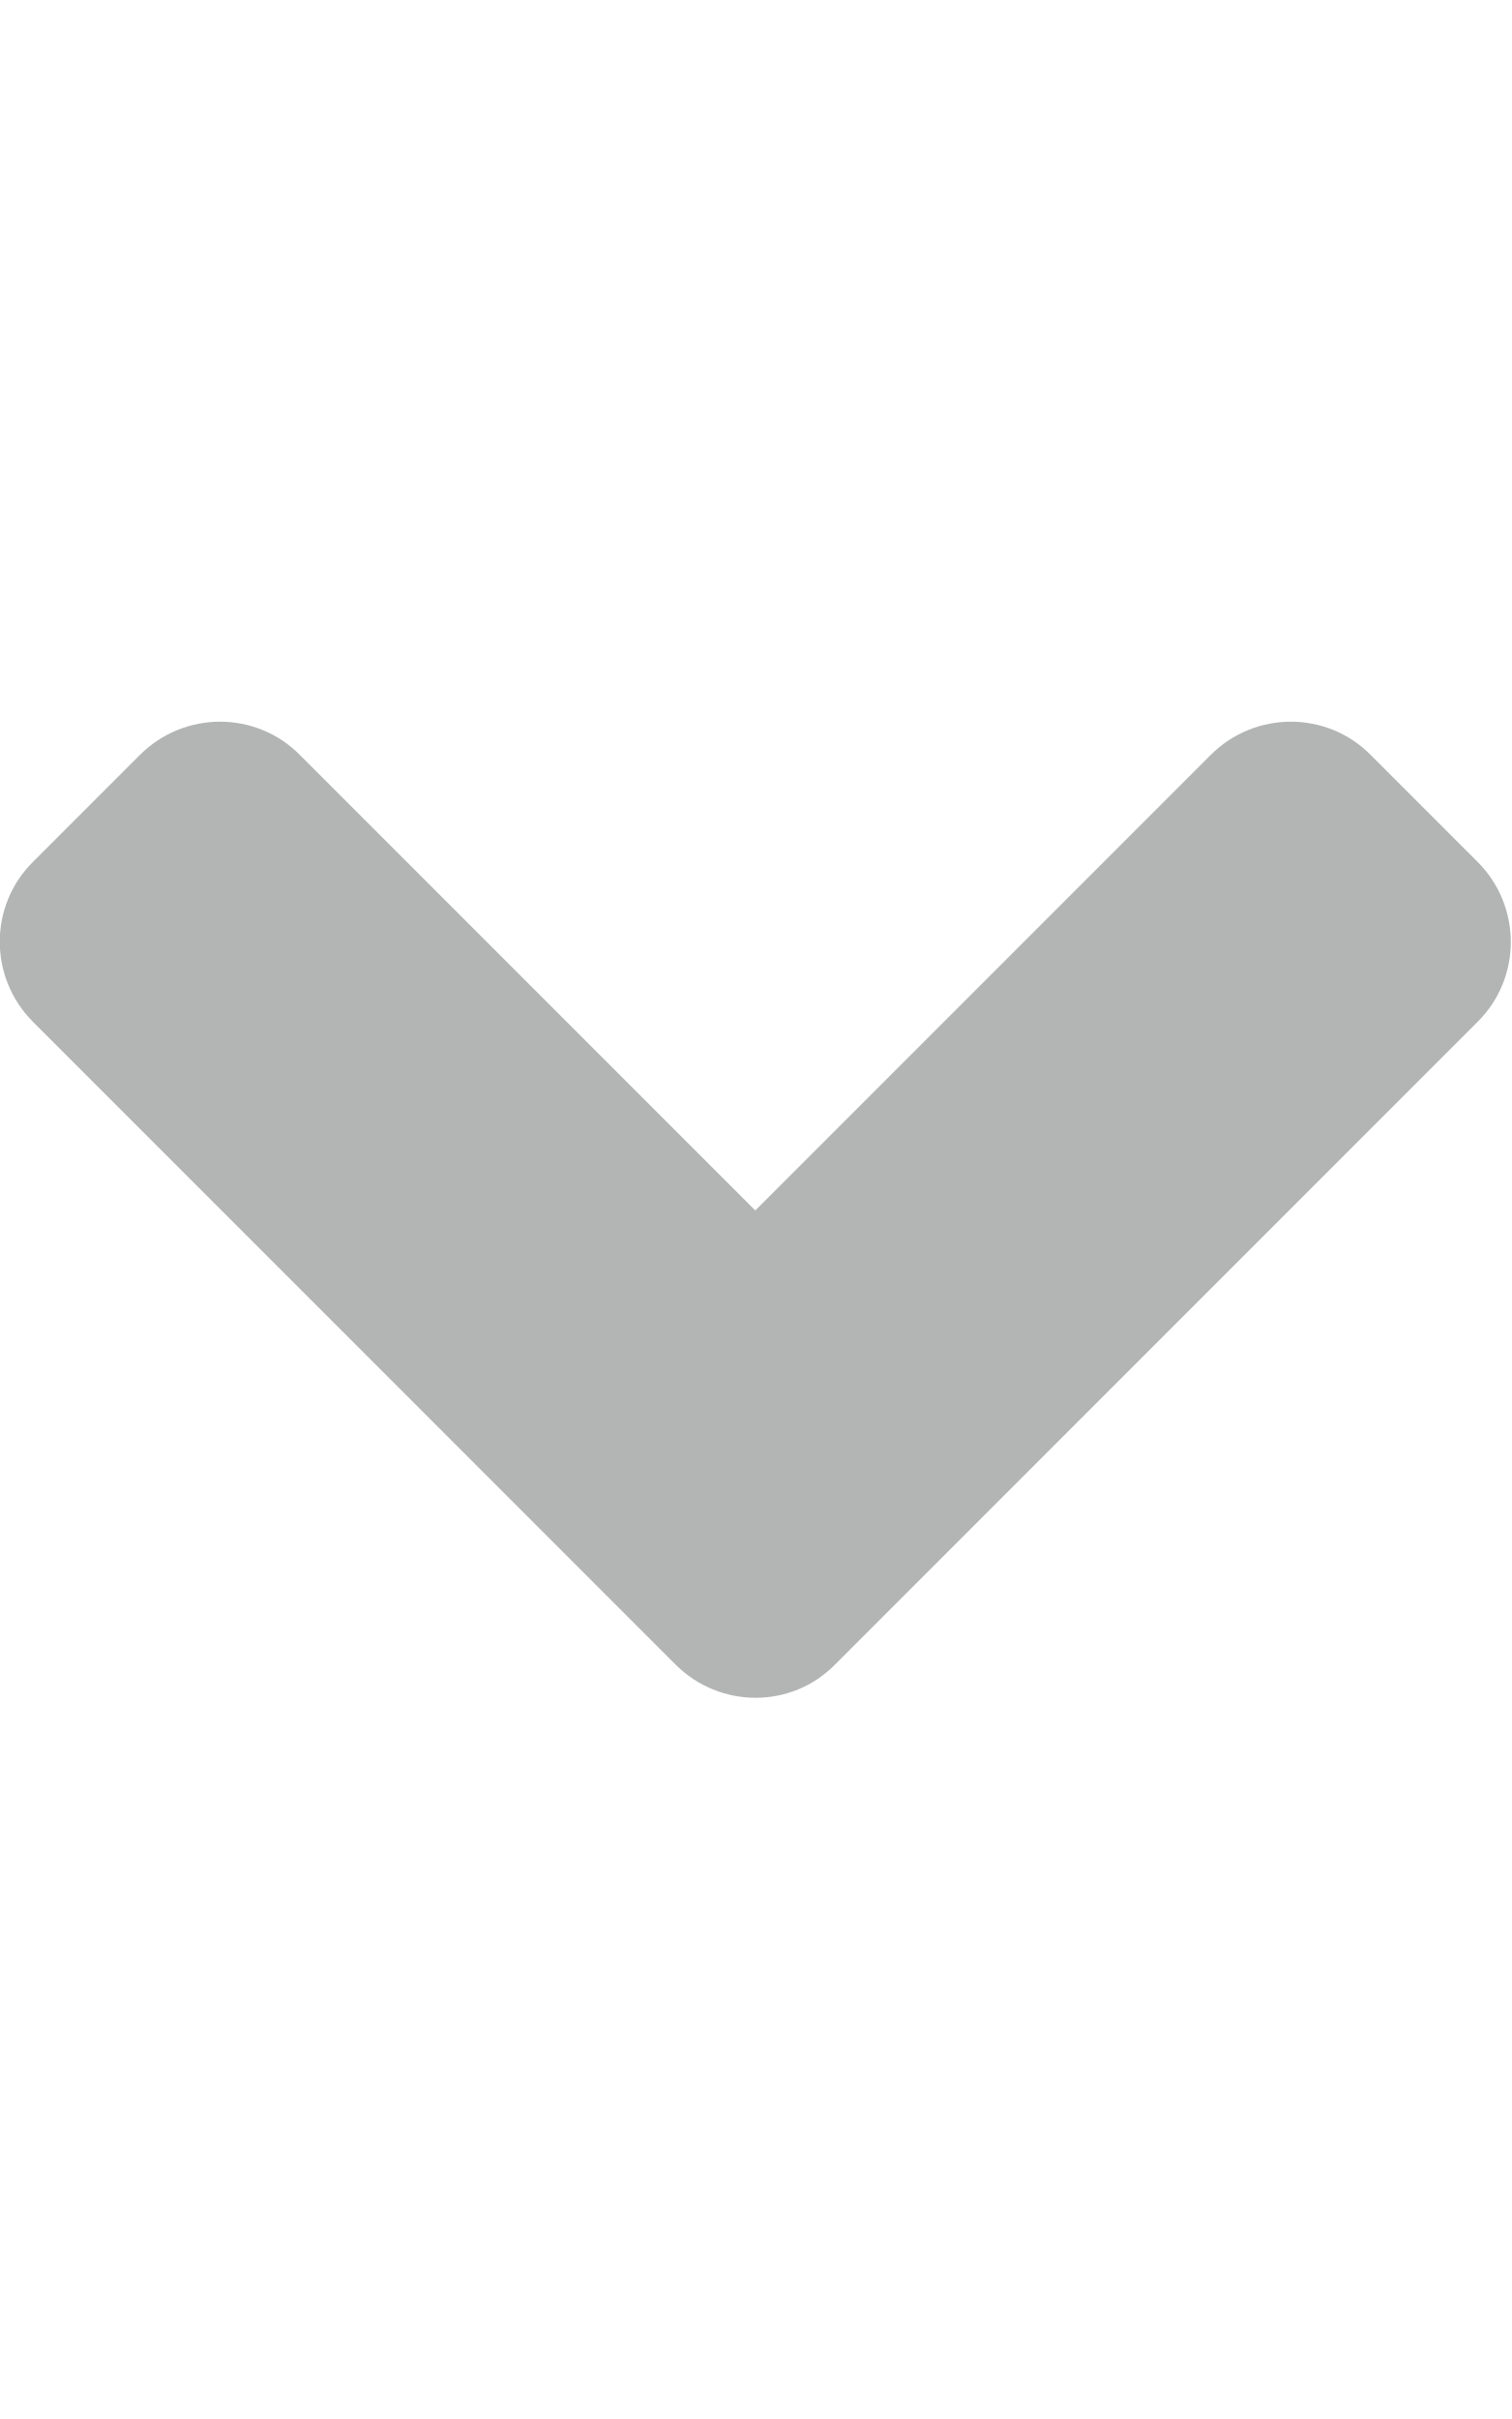
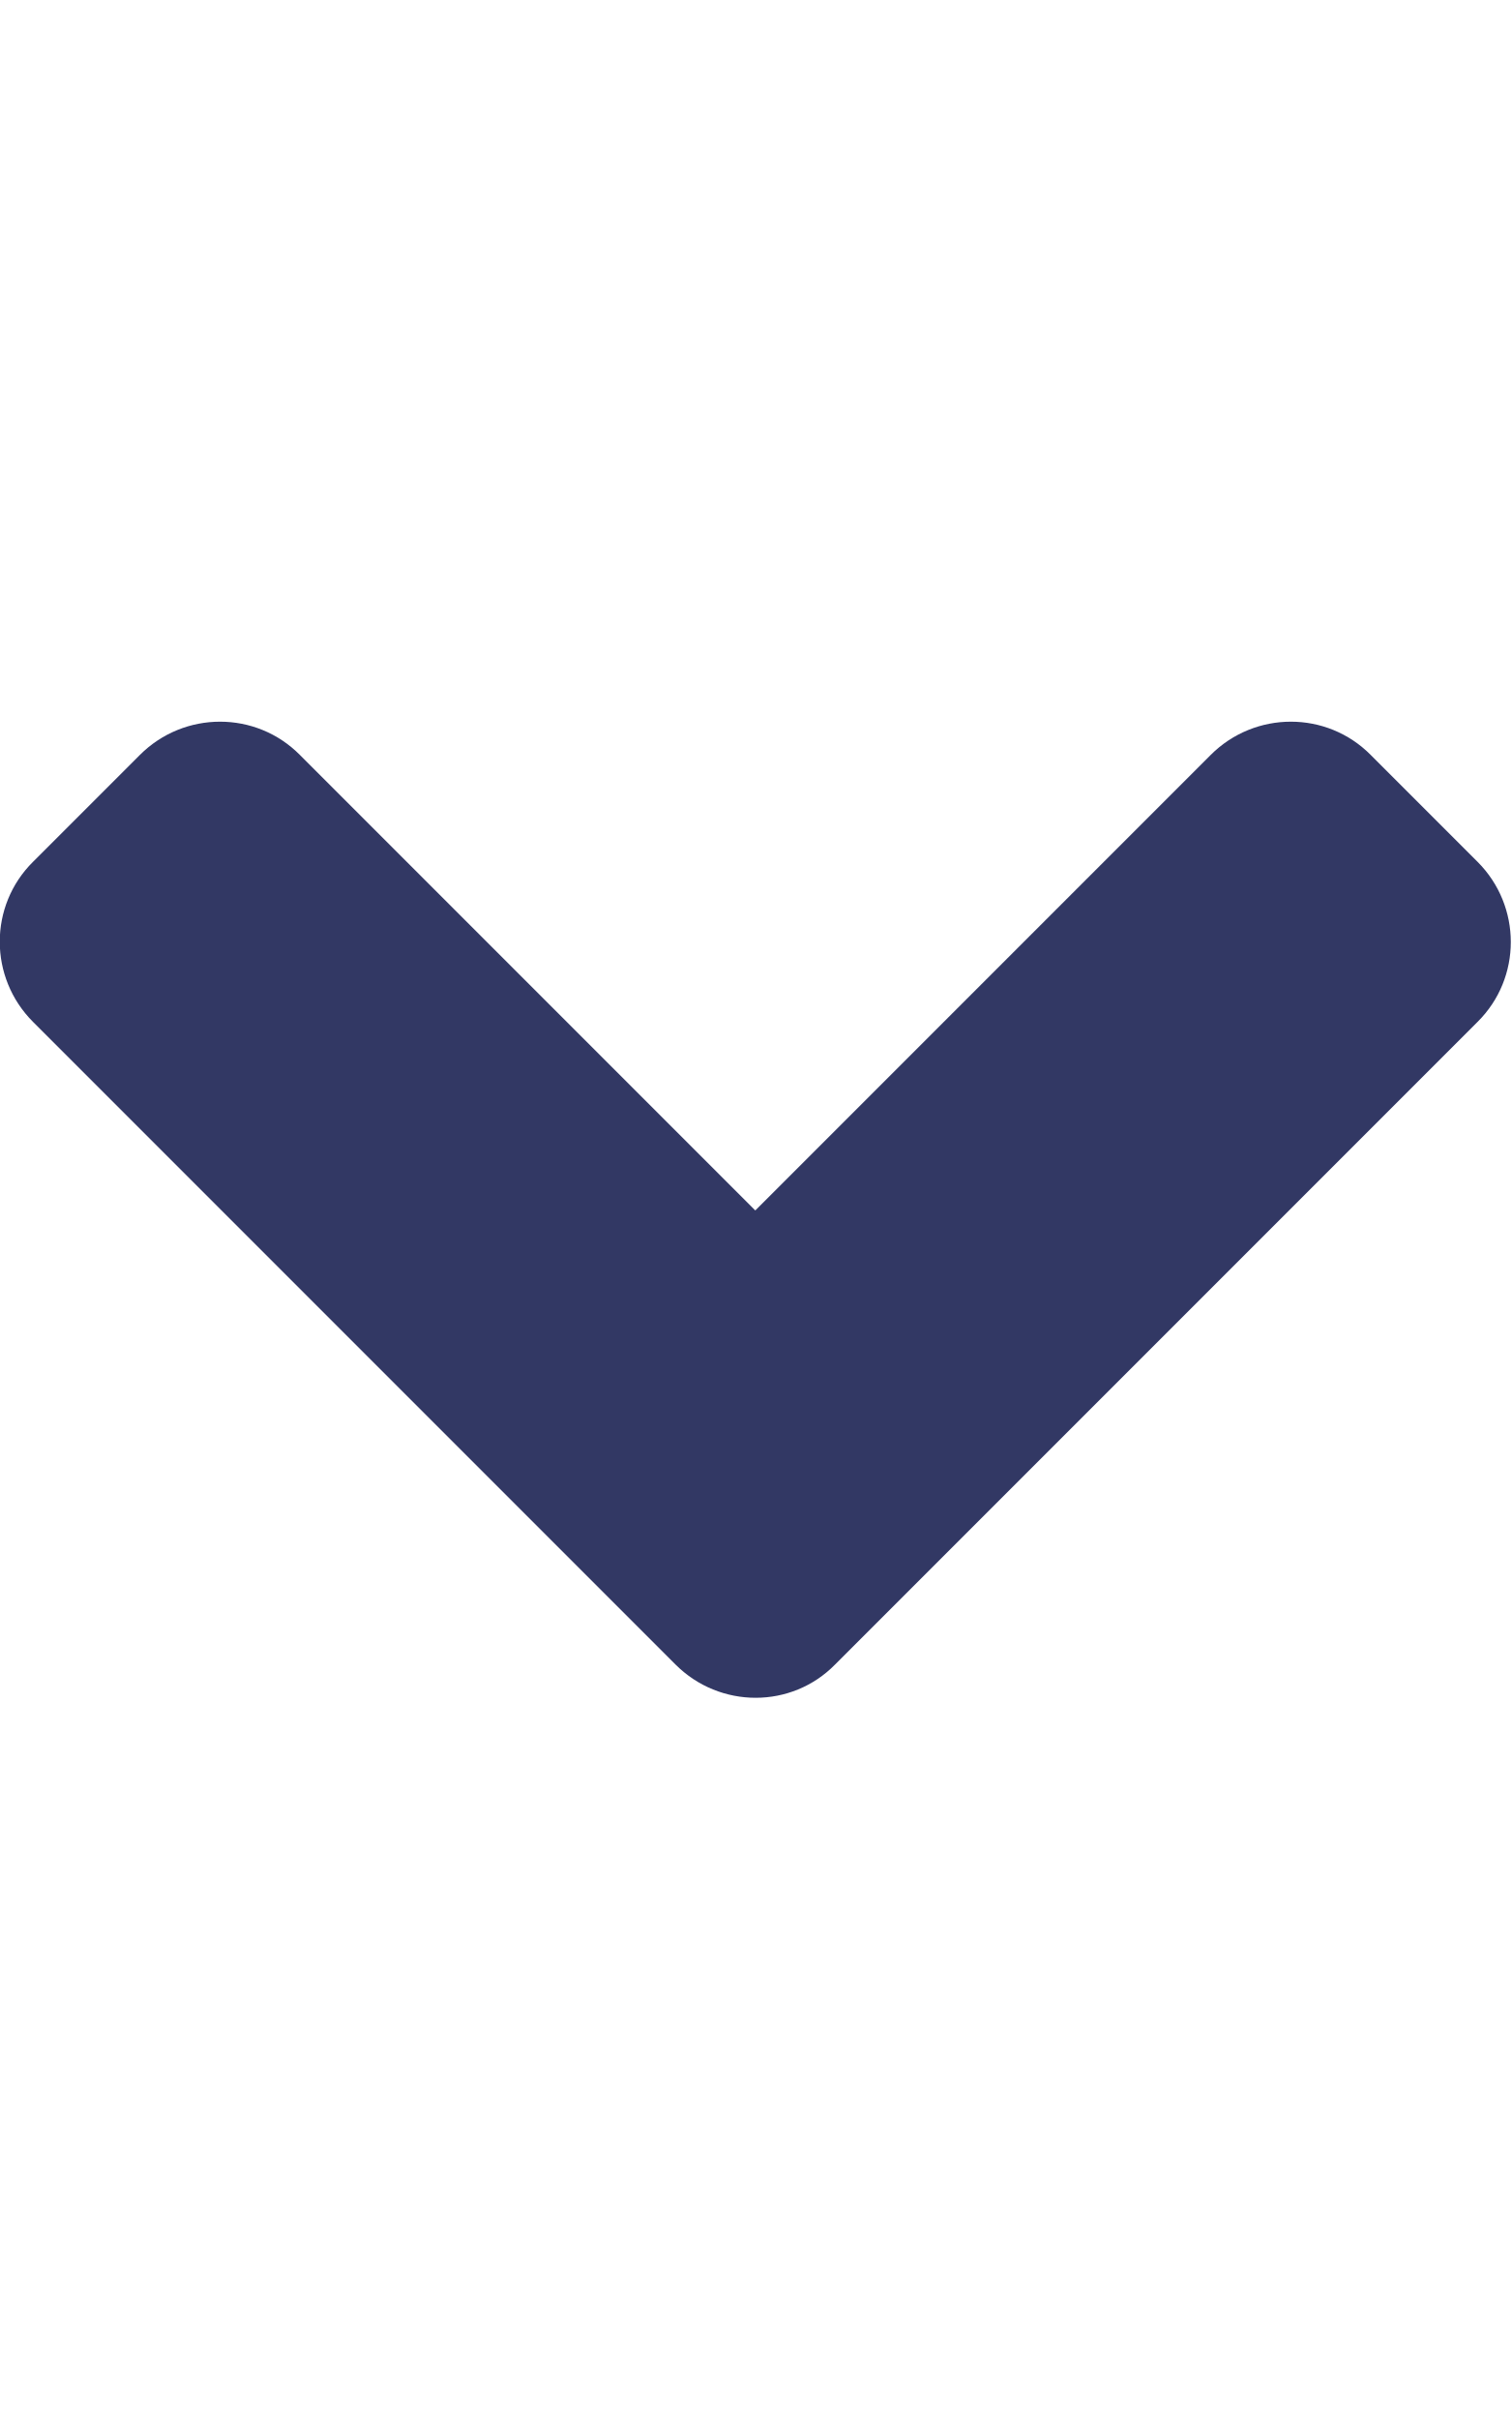
<svg xmlns="http://www.w3.org/2000/svg" version="1.1" id="Calque_1" x="0px" y="0px" viewBox="0 0 320 512" style="enable-background:new 0 0 320 512;" xml:space="preserve">
  <style type="text/css">
- 	.st0{fill:#B3B5B4;}
+ 	.st0{fill:#323864;}
</style>
  <path class="st0" d="M143,352.3L7,216.3c-9.4-9.4-9.4-24.6,0-33.9l22.6-22.6c9.4-9.4,24.6-9.4,33.9,0l96.4,96.4l96.4-96.4  c9.4-9.4,24.6-9.4,33.9,0l22.6,22.6c9.4,9.4,9.4,24.6,0,33.9l-136,136C167.6,361.7,152.4,361.7,143,352.3L143,352.3z" />
</svg>
